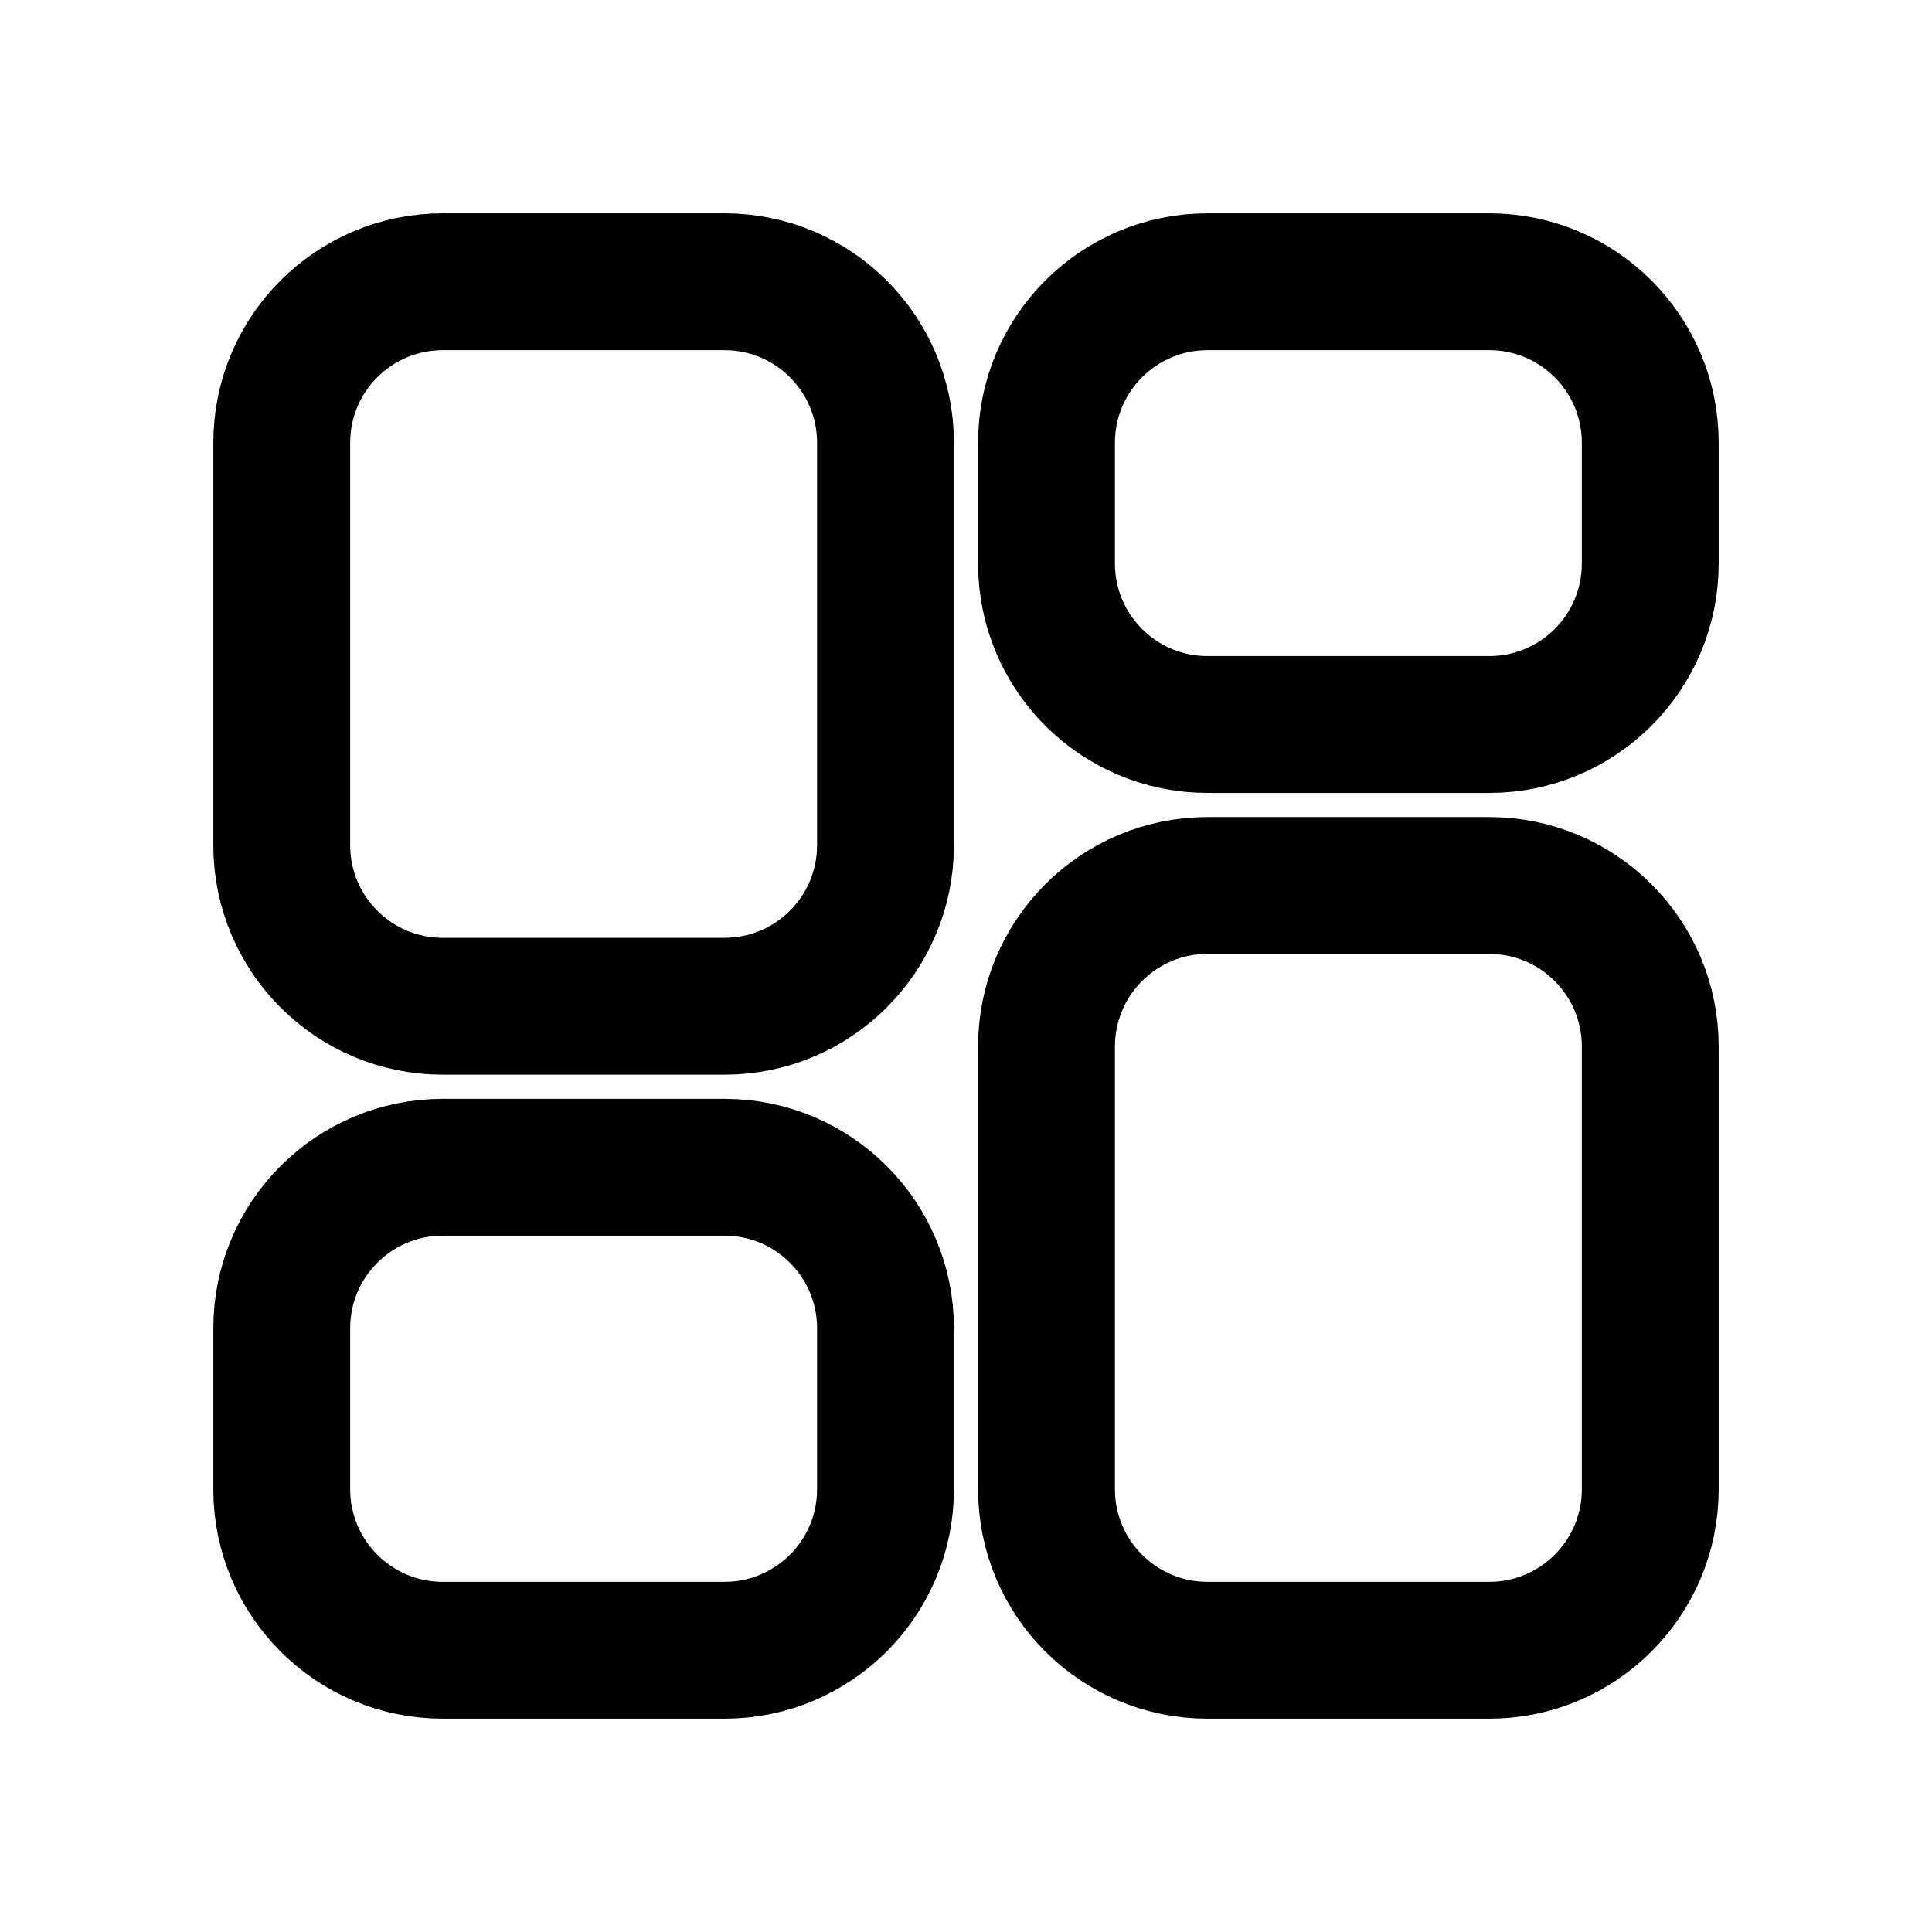
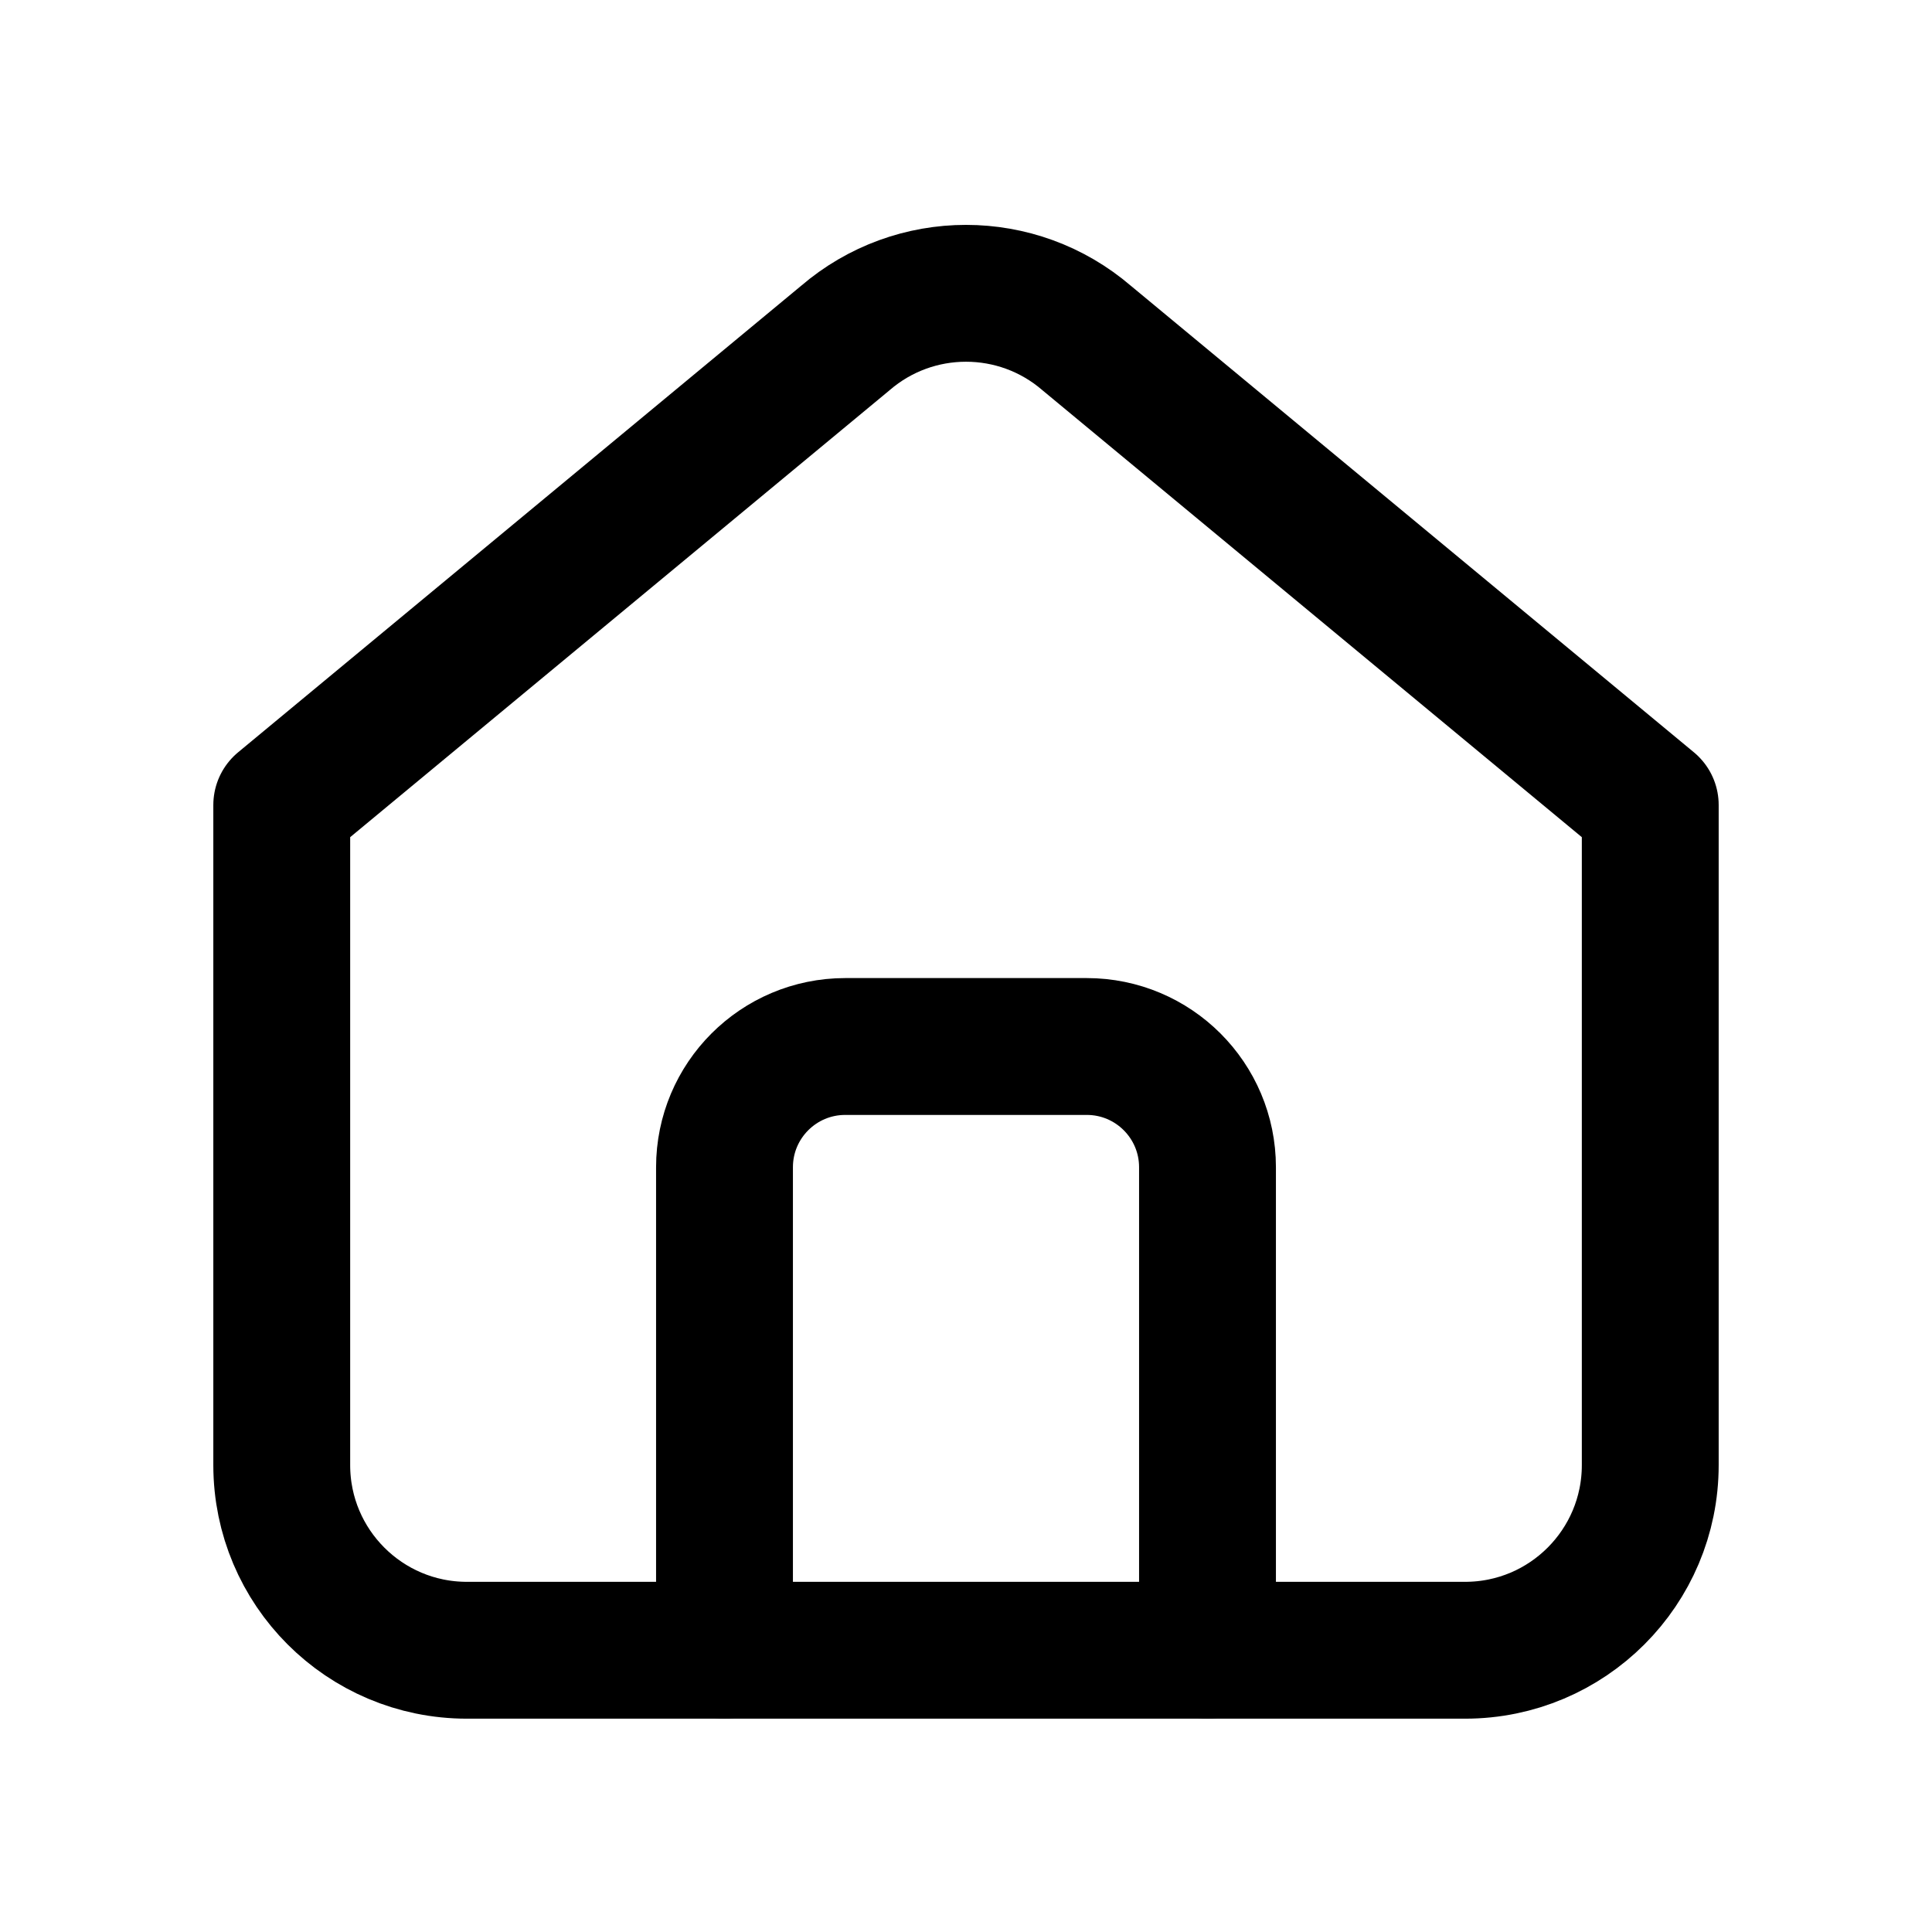
<svg xmlns="http://www.w3.org/2000/svg" width="24" height="24" viewBox="0 0 24 24" fill="none" stroke="currentColor" stroke-width="1.7" stroke-linecap="round" stroke-linejoin="round">
-   <rect x="3.5" y="3.5" width="7.5" height="9" rx="2" fill-opacity="0.13" />
-   <rect x="13" y="3.5" width="7.5" height="5.5" rx="2" fill="none" />
-   <rect x="13" y="11" width="7.5" height="9.5" rx="2" fill-opacity="0.13" />
-   <rect x="3.5" y="14.5" width="7.5" height="6" rx="2" fill="none" />
+   <path d="m3.5 10 7-5.8a2.3 2.3 0 0 1 3 0l7 5.8v8.2a2.3 2.3 0 0 1-2.3 2.3H5.8a2.3 2.3 0 0 1-2.3-2.3Z" fill="none" />
+   <path d="M9 20.5v-6a1.5 1.5 0 0 1 1.5-1.5h3a1.5 1.5 0 0 1 1.5 1.5v6" />
</svg>
